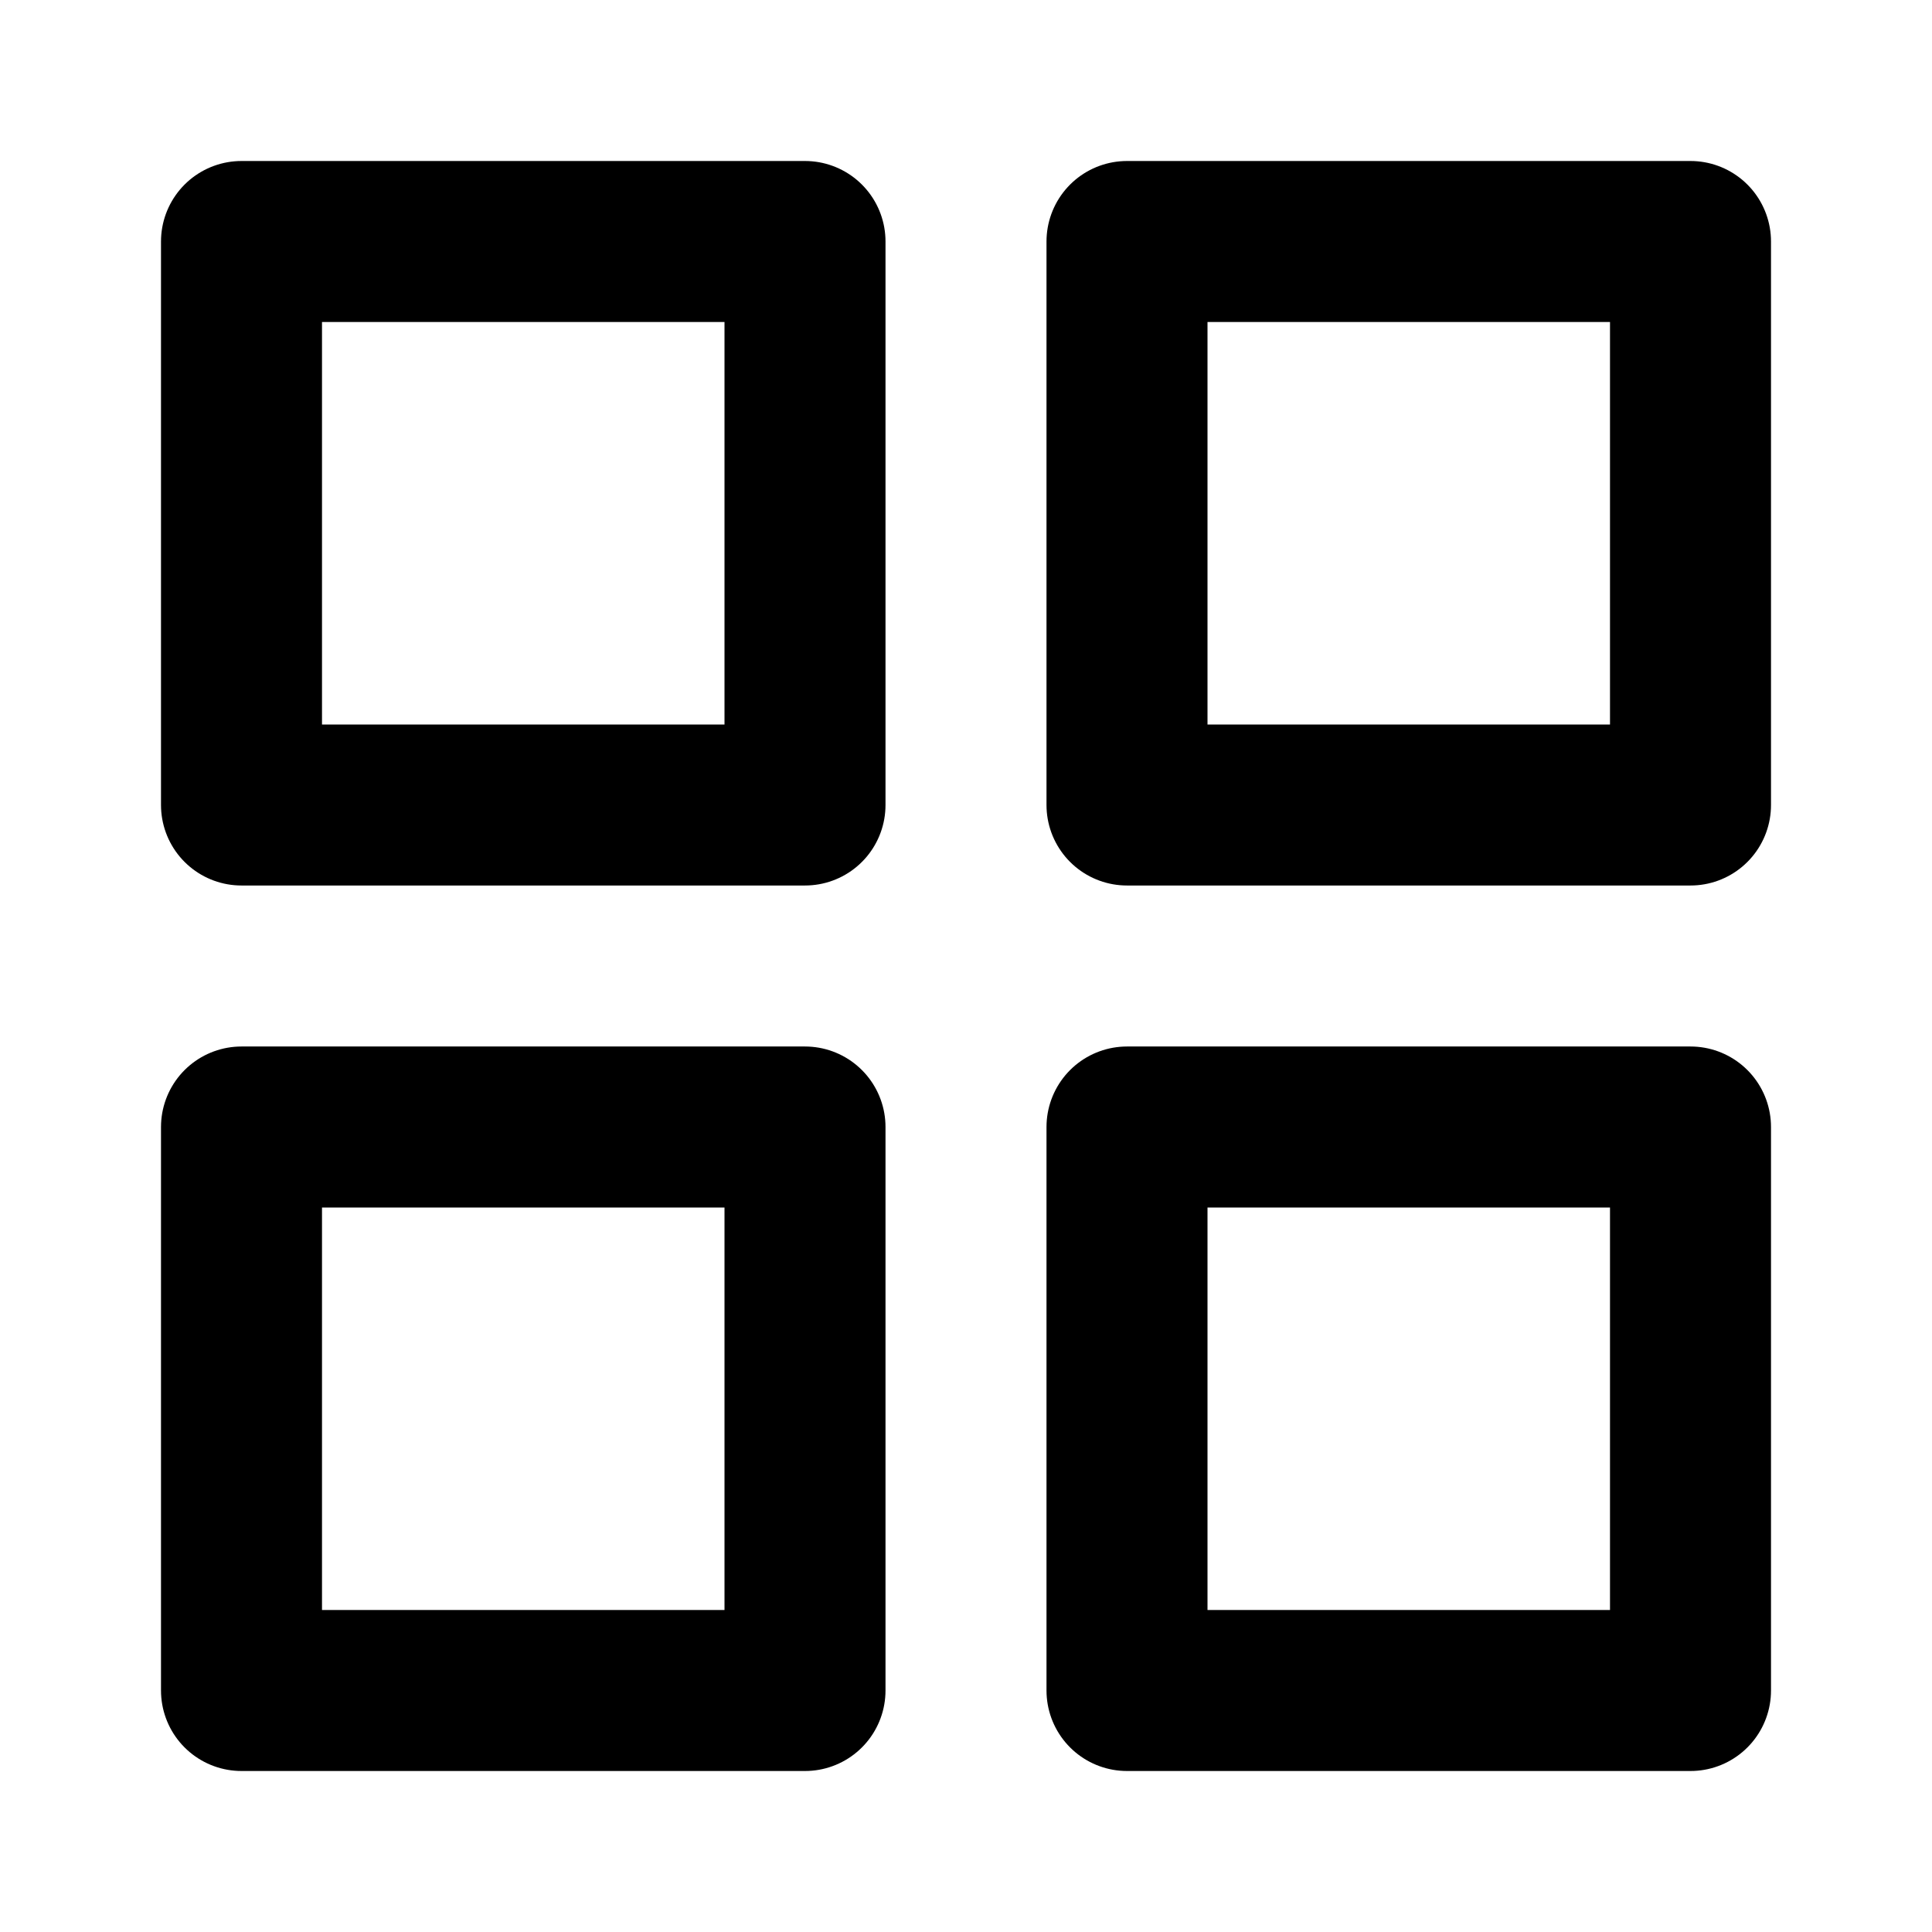
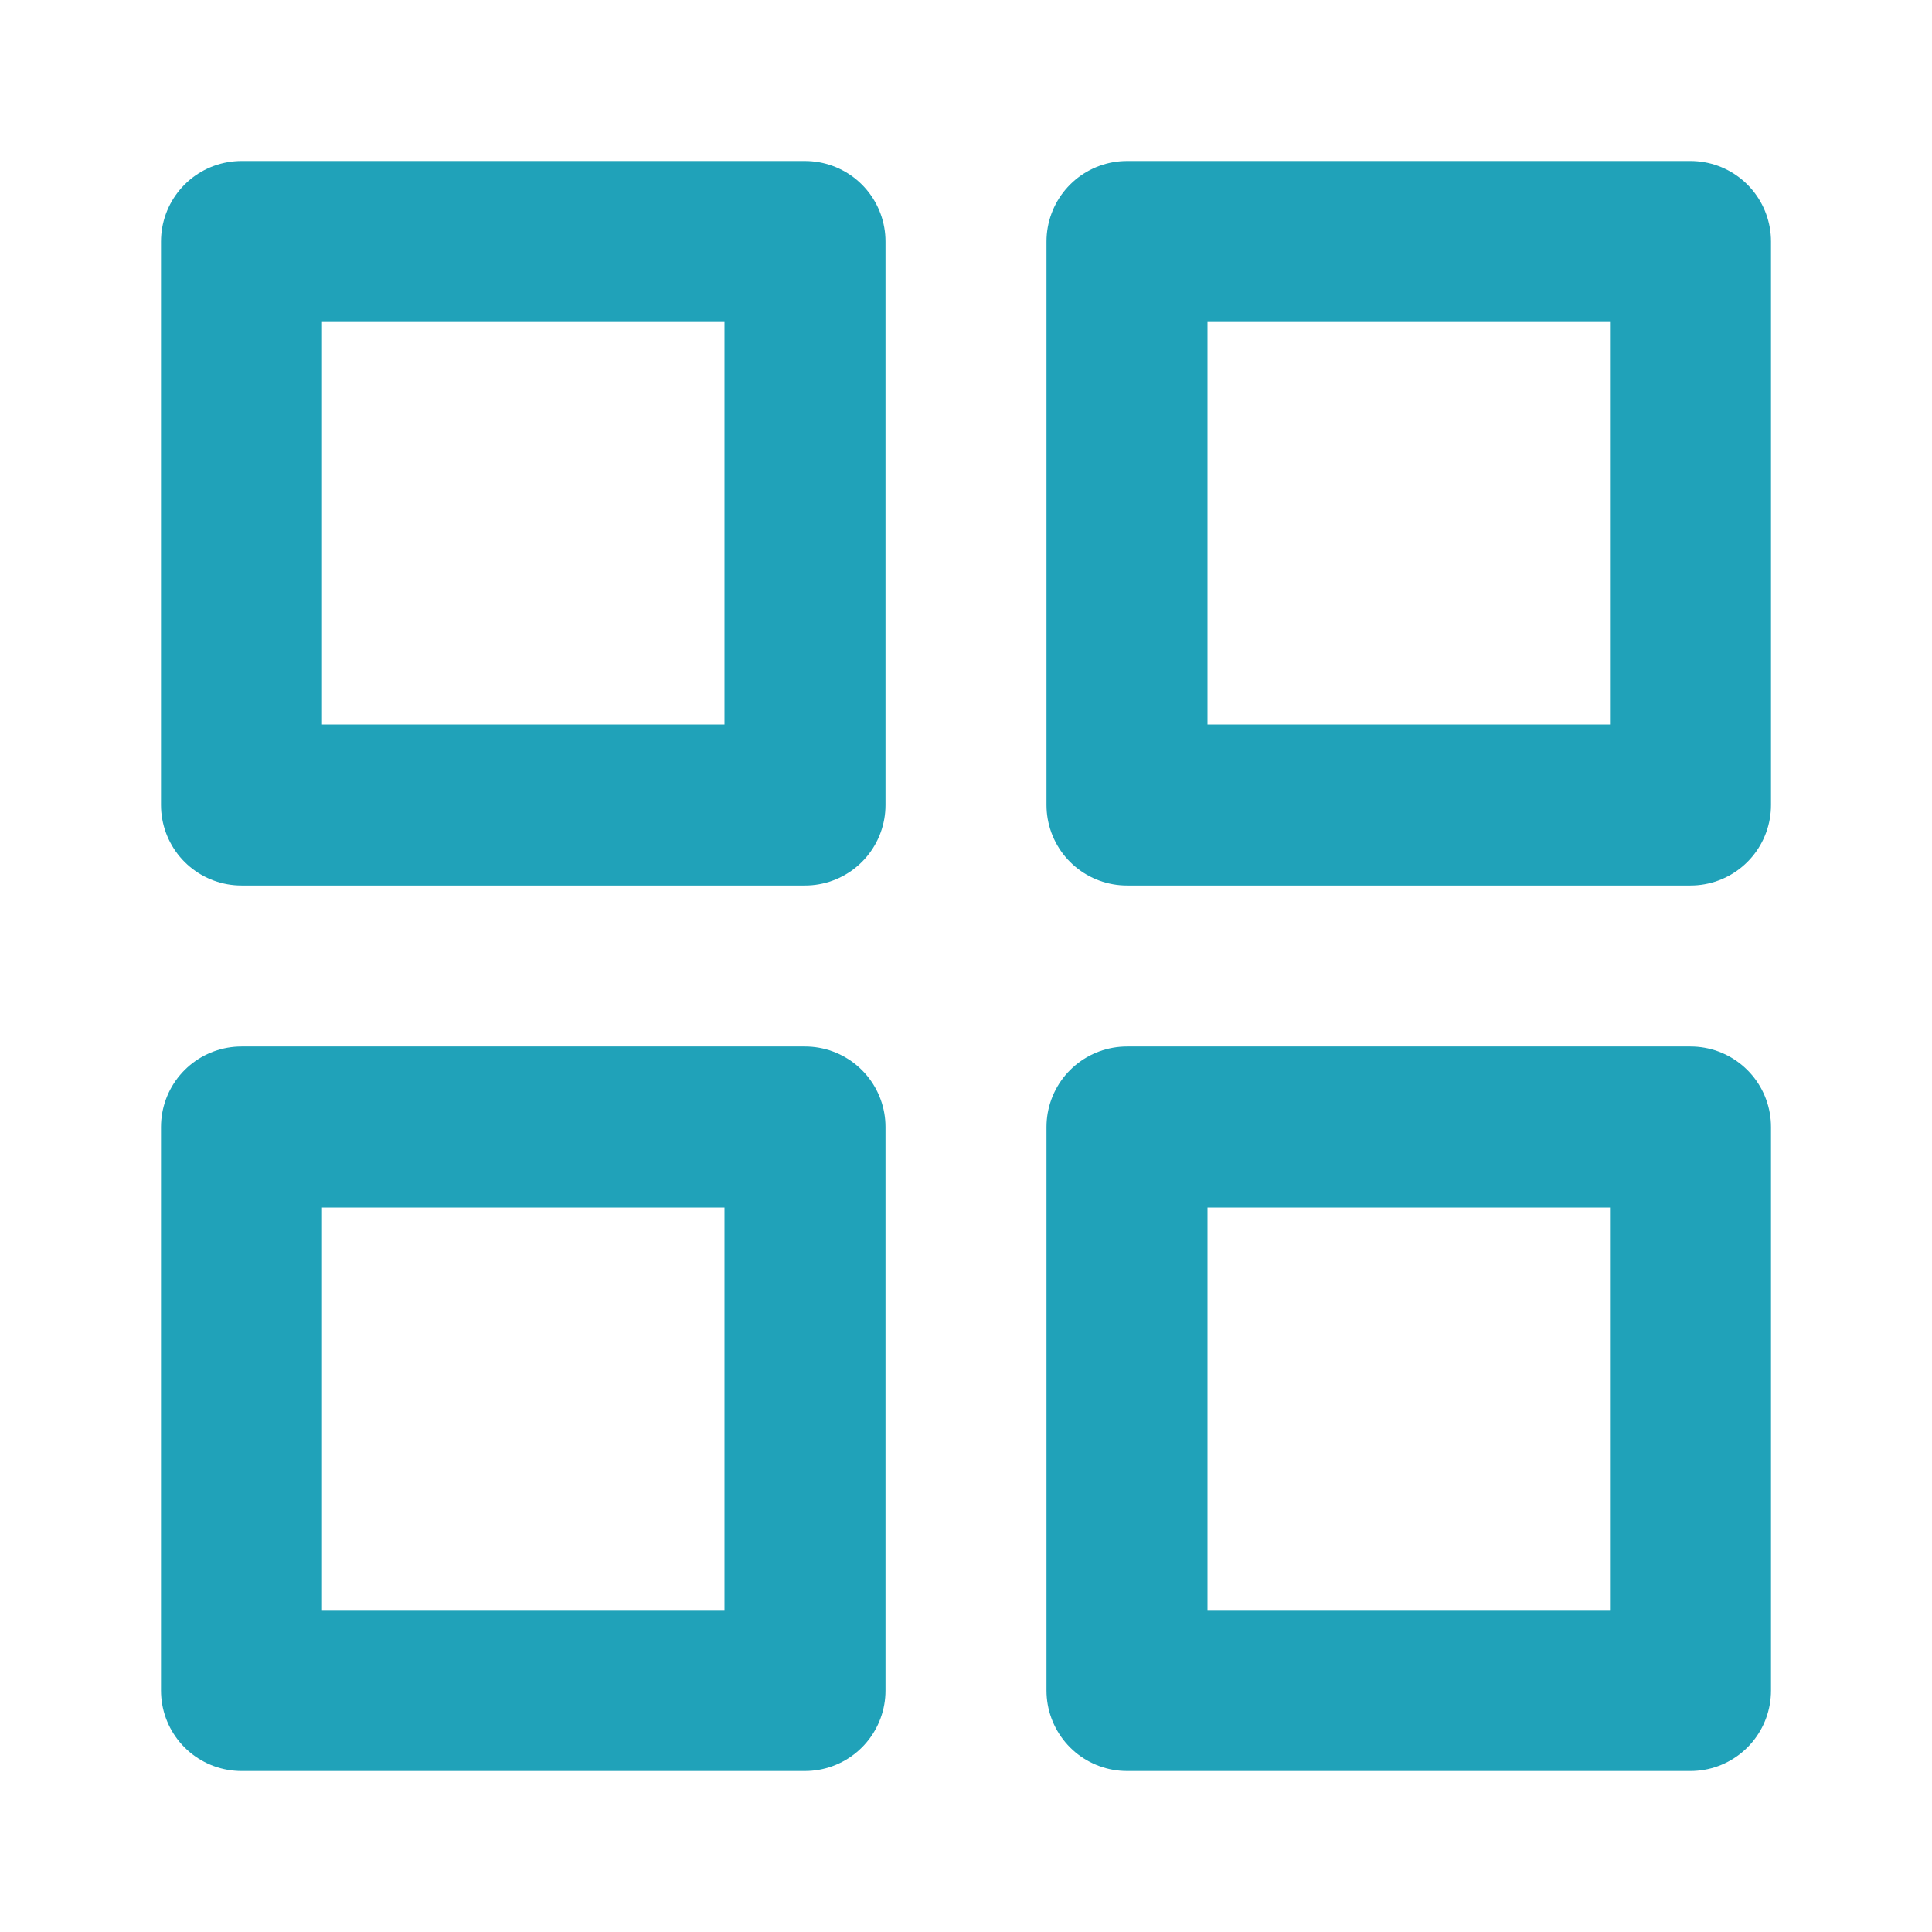
- <svg xmlns="http://www.w3.org/2000/svg" width="24" height="24" viewBox="0 0 24 24" fill="none" stroke="currentColor" stroke-width="2" stroke-linecap="round" stroke-linejoin="round" class="feather feather-grid">
-   <rect x="3" y="3" width="7" height="7" />
-   <rect x="14" y="3" width="7" height="7" />
-   <rect x="14" y="14" width="7" height="7" />
-   <rect x="3" y="14" width="7" height="7" />
+ <svg xmlns="http://www.w3.org/2000/svg" width="24" height="24" viewBox="0 0 24 24" fill="none">
+   <path d="M10 3H3V10H10V3Z" stroke="#20A2B9" stroke-width="2" stroke-linecap="round" stroke-linejoin="round" />
+   <path d="M21 3H14V10H21V3Z" stroke="#20A2B9" stroke-width="2" stroke-linecap="round" stroke-linejoin="round" />
+   <path d="M21 14H14V21H21V14Z" stroke="#20A2B9" stroke-width="2" stroke-linecap="round" stroke-linejoin="round" />
+   <path d="M10 14H3V21H10V14Z" stroke="#20A2B9" stroke-width="2" stroke-linecap="round" stroke-linejoin="round" />
</svg>
